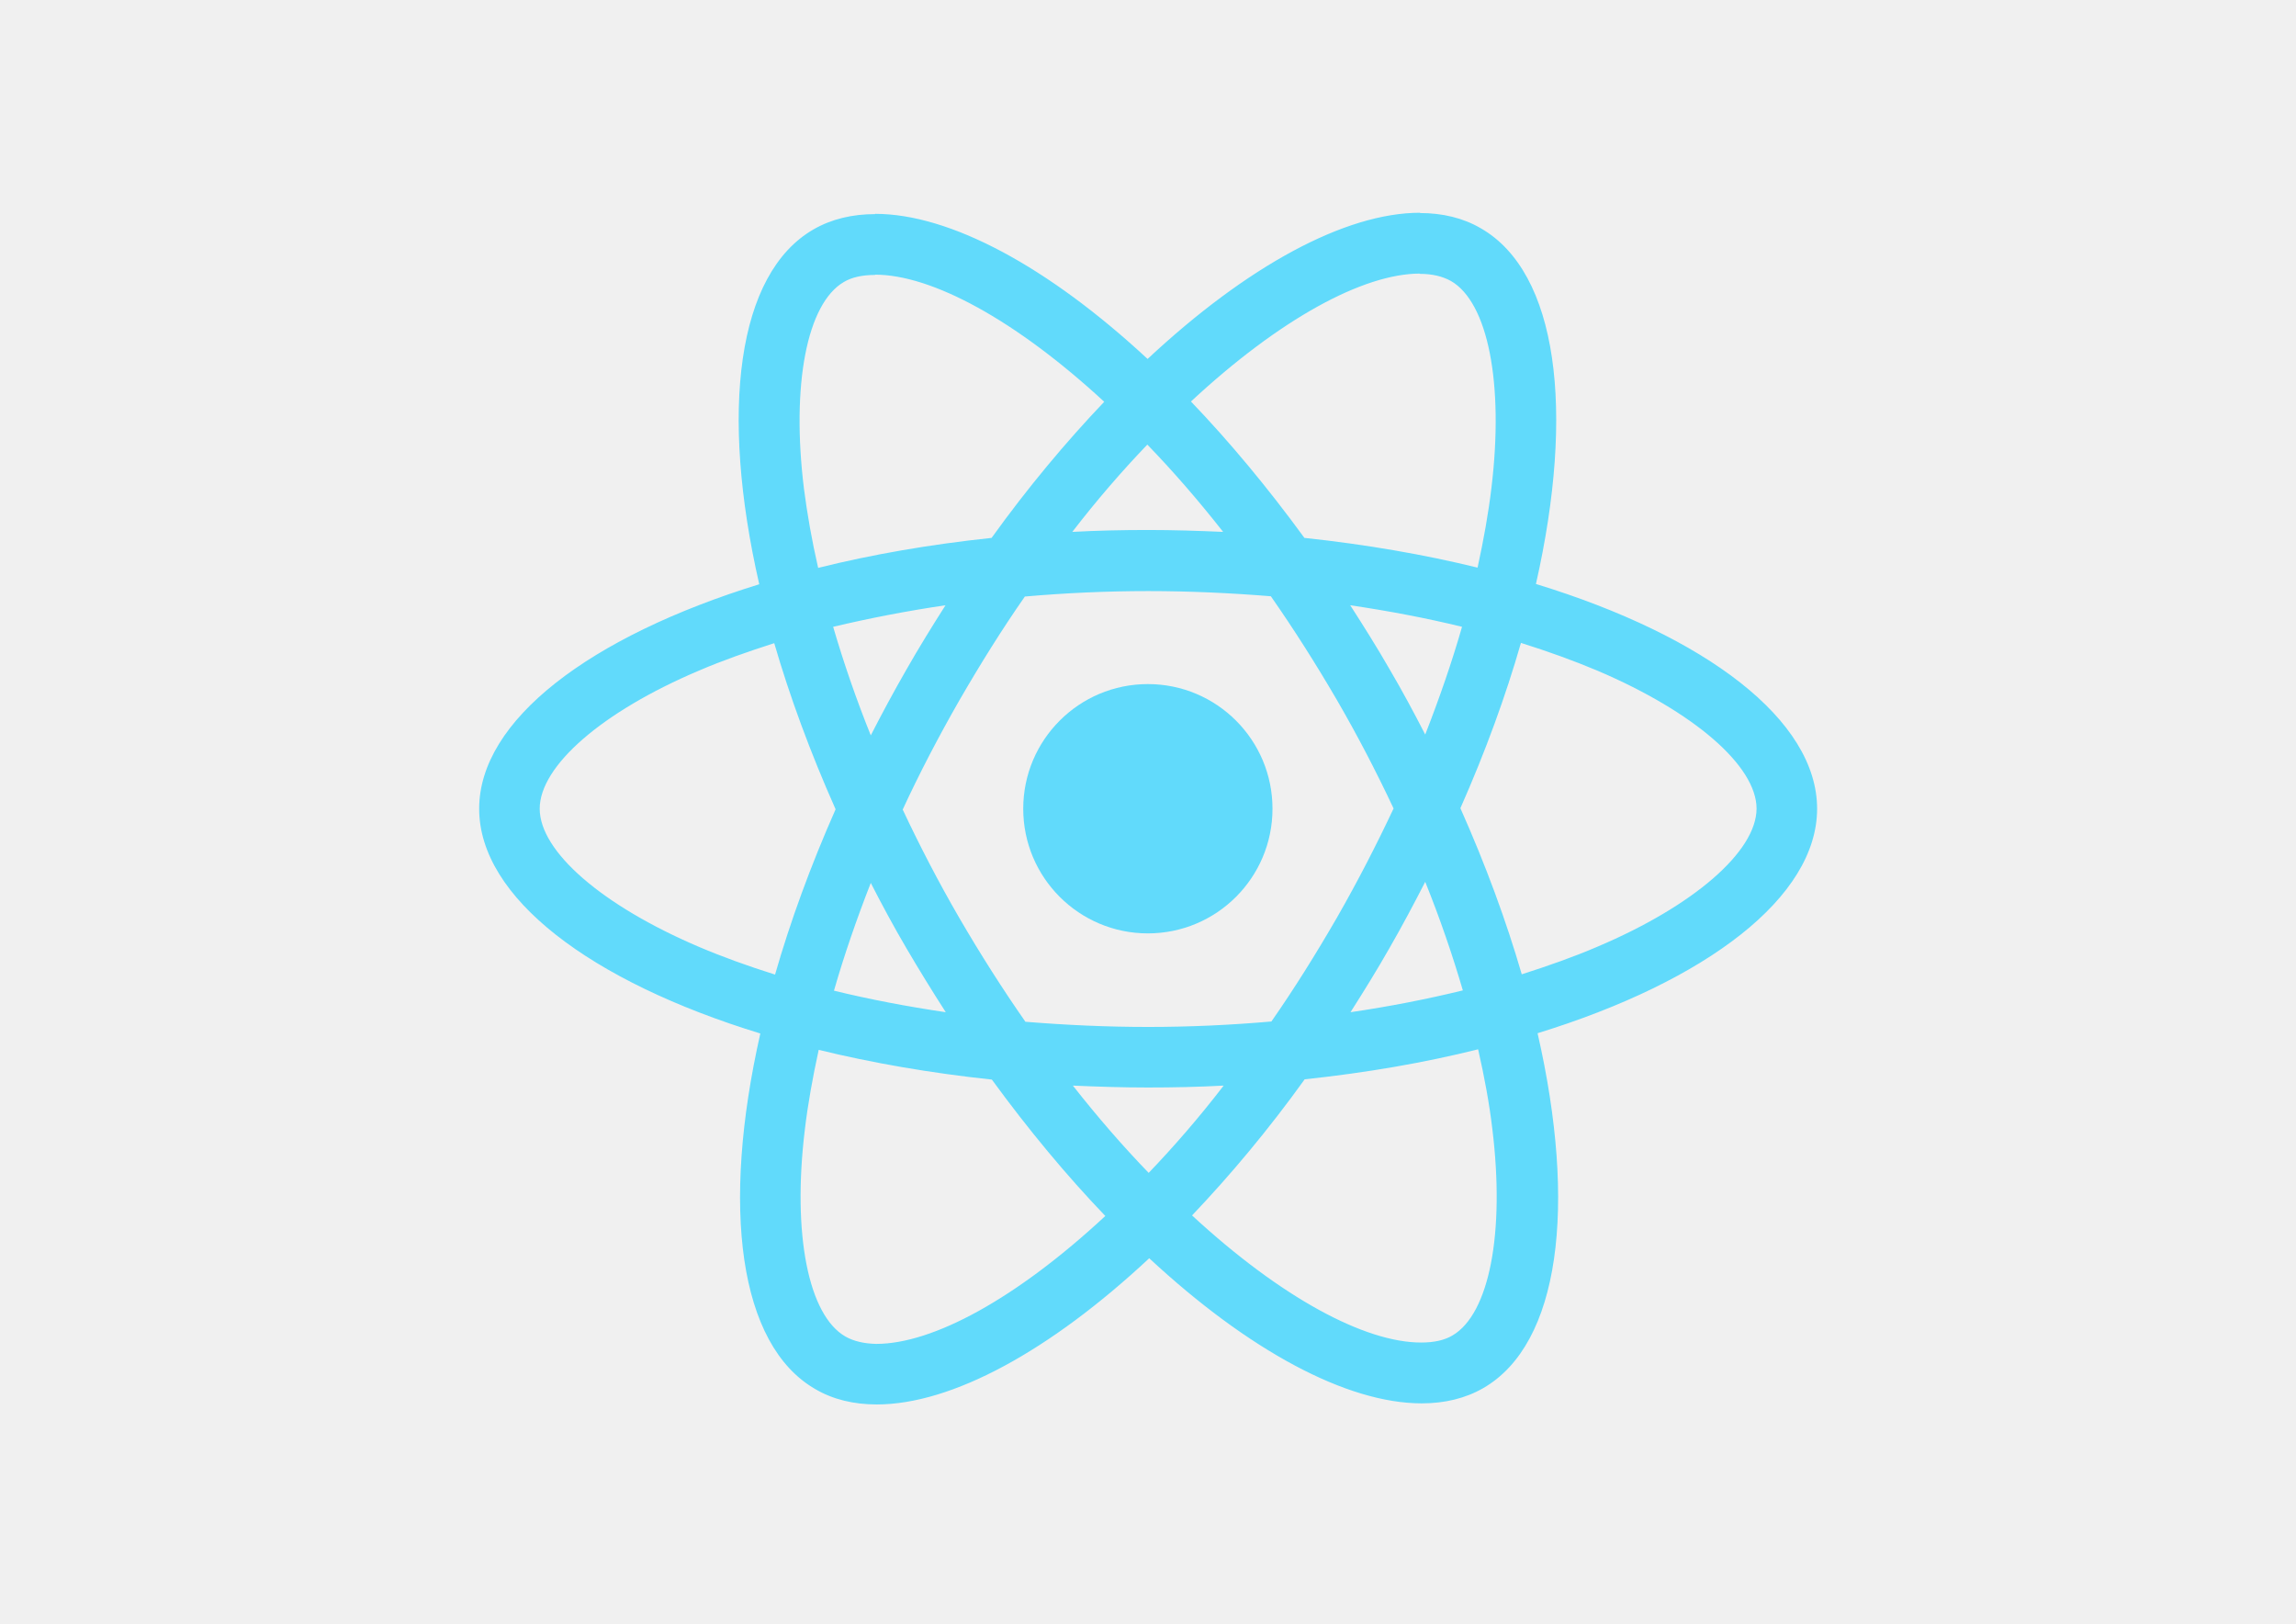
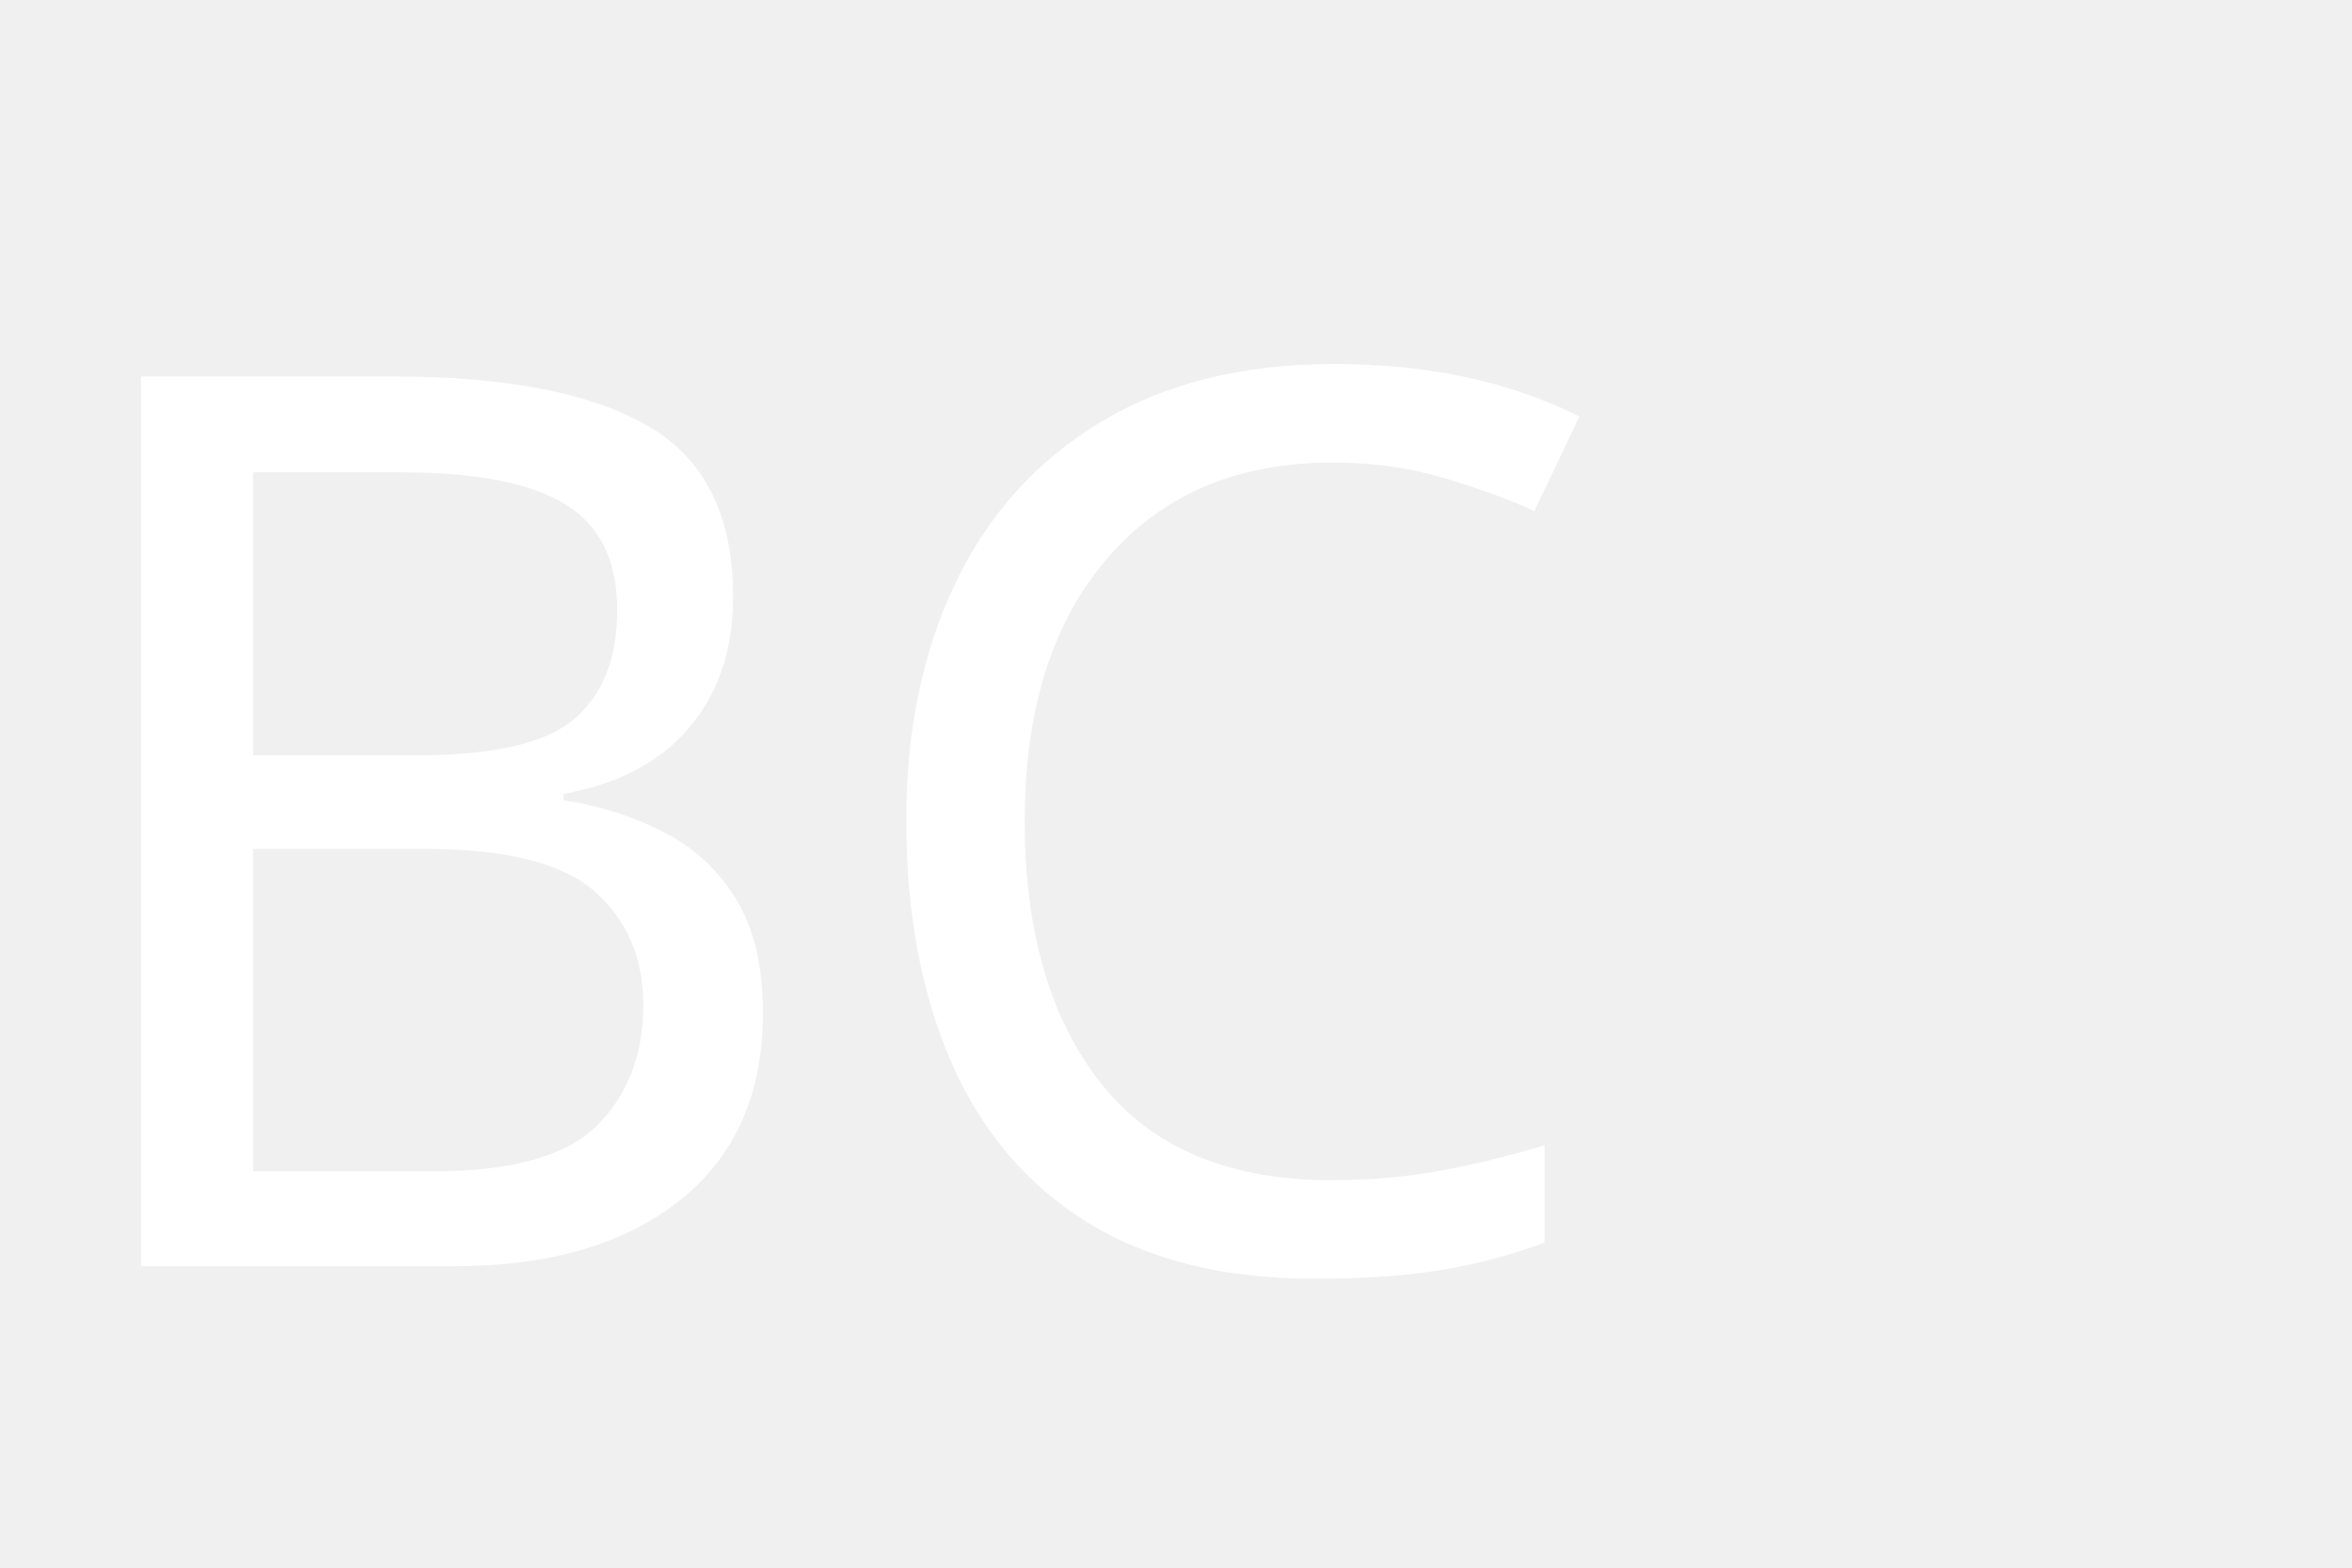
- <svg xmlns="http://www.w3.org/2000/svg" viewBox="0 0 841.9 595.3">
-   <g fill="#61DAFB">
-     <path d="M666.3 296.5c0-32.5-40.7-63.3-103.1-82.4 14.4-63.6 8-114.2-20.2-130.4-6.5-3.8-14.1-5.6-22.4-5.6v22.3c4.6 0 8.3.9 11.4 2.6 13.6 7.8 19.5 37.5 14.9 75.7-1.1 9.4-2.9 19.3-5.1 29.4-19.6-4.8-41-8.5-63.5-10.9-13.5-18.5-27.5-35.3-41.6-50 32.6-30.3 63.2-46.9 84-46.9V78c-27.5 0-63.5 19.6-99.9 53.6-36.4-33.8-72.4-53.2-99.9-53.2v22.3c20.7 0 51.4 16.5 84 46.6-14 14.7-28 31.4-41.3 49.9-22.6 2.4-44 6.1-63.6 11-2.3-10-4-19.7-5.2-29-4.7-38.2 1.1-67.9 14.6-75.8 3-1.8 6.9-2.6 11.5-2.6V78.5c-8.4 0-16 1.8-22.6 5.6-28.1 16.2-34.4 66.7-19.9 130.1-62.2 19.2-102.7 49.9-102.7 82.3 0 32.5 40.7 63.3 103.1 82.4-14.4 63.6-8 114.2 20.2 130.4 6.5 3.8 14.1 5.6 22.5 5.6 27.5 0 63.5-19.6 99.9-53.6 36.4 33.8 72.4 53.2 99.9 53.2 8.4 0 16-1.8 22.6-5.6 28.1-16.2 34.4-66.7 19.9-130.1 62-19.1 102.5-49.9 102.5-82.3zm-130.2-66.7c-3.7 12.9-8.3 26.2-13.5 39.5-4.1-8-8.4-16-13.1-24-4.6-8-9.5-15.8-14.4-23.4 14.2 2.1 27.9 4.7 41 7.9zm-45.8 106.5c-7.8 13.5-15.8 26.3-24.1 38.2-14.9 1.3-30 2-45.2 2-15.1 0-30.2-.7-45-1.9-8.3-11.9-16.4-24.6-24.2-38-7.6-13.1-14.5-26.4-20.8-39.8 6.2-13.4 13.2-26.8 20.7-39.9 7.8-13.5 15.8-26.3 24.1-38.2 14.9-1.3 30-2 45.2-2 15.1 0 30.2.7 45 1.9 8.3 11.9 16.4 24.6 24.2 38 7.6 13.1 14.5 26.4 20.8 39.8-6.3 13.4-13.2 26.8-20.7 39.9zm32.3-13c5.4 13.4 10 26.8 13.8 39.8-13.1 3.2-26.9 5.9-41.2 8 4.9-7.7 9.8-15.6 14.4-23.7 4.6-8 8.9-16.1 13-24.1zM421.2 430c-9.3-9.6-18.6-20.3-27.8-32 9 .4 18.2.7 27.5.7 9.4 0 18.7-.2 27.8-.7-9 11.7-18.3 22.4-27.5 32zm-74.4-58.9c-14.2-2.1-27.9-4.7-41-7.9 3.7-12.9 8.3-26.2 13.5-39.5 4.1 8 8.4 16 13.1 24 4.7 8 9.5 15.8 14.4 23.4zM420.7 163c9.3 9.6 18.6 20.3 27.8 32-9-.4-18.2-.7-27.5-.7-9.4 0-18.7.2-27.8.7 9-11.7 18.3-22.4 27.5-32zm-74 58.9c-4.9 7.7-9.8 15.6-14.4 23.7-4.6 8-8.9 16-13 24-5.4-13.4-10-26.8-13.8-39.8 13.1-3.1 26.9-5.8 41.2-7.9zm-90.5 125.2c-35.4-15.1-58.3-34.9-58.3-50.6 0-15.7 22.9-35.6 58.3-50.6 8.6-3.7 18-7 27.7-10.1 5.7 19.6 13.2 40 22.5 60.9-9.2 20.8-16.6 41.1-22.2 60.6-9.9-3.1-19.3-6.5-28-10.2zM310 490c-13.6-7.8-19.5-37.5-14.9-75.7 1.1-9.4 2.9-19.3 5.1-29.4 19.6 4.8 41 8.5 63.5 10.9 13.5 18.5 27.5 35.3 41.6 50-32.6 30.3-63.2 46.9-84 46.9-4.5-.1-8.3-1-11.3-2.7zm237.2-76.2c4.7 38.2-1.1 67.9-14.6 75.8-3 1.8-6.9 2.6-11.5 2.6-20.7 0-51.4-16.5-84-46.6 14-14.7 28-31.4 41.3-49.9 22.6-2.4 44-6.1 63.6-11 2.3 10.1 4.1 19.8 5.2 29.1zm38.5-66.7c-8.6 3.7-18 7-27.7 10.1-5.7-19.6-13.2-40-22.5-60.9 9.2-20.8 16.6-41.1 22.2-60.6 9.9 3.1 19.3 6.5 28.1 10.2 35.4 15.1 58.3 34.9 58.3 50.6-.1 15.7-23 35.6-58.4 50.6zM320.8 78.4z" />
-     <circle cx="420.9" cy="296.5" r="45.7" />
-     <path d="M520.5 78.1z" />
-   </g>
+ <svg xmlns="http://www.w3.org/2000/svg" width="117" height="78" viewBox="0 0 117 78">
+   <text id="BC" transform="translate(1 63)" fill="#fff" font-size="62" font-family="AnpadScript-Regular, Anpad Script">
+     <tspan x="0" y="0">BC</tspan>
+   </text>
</svg>
